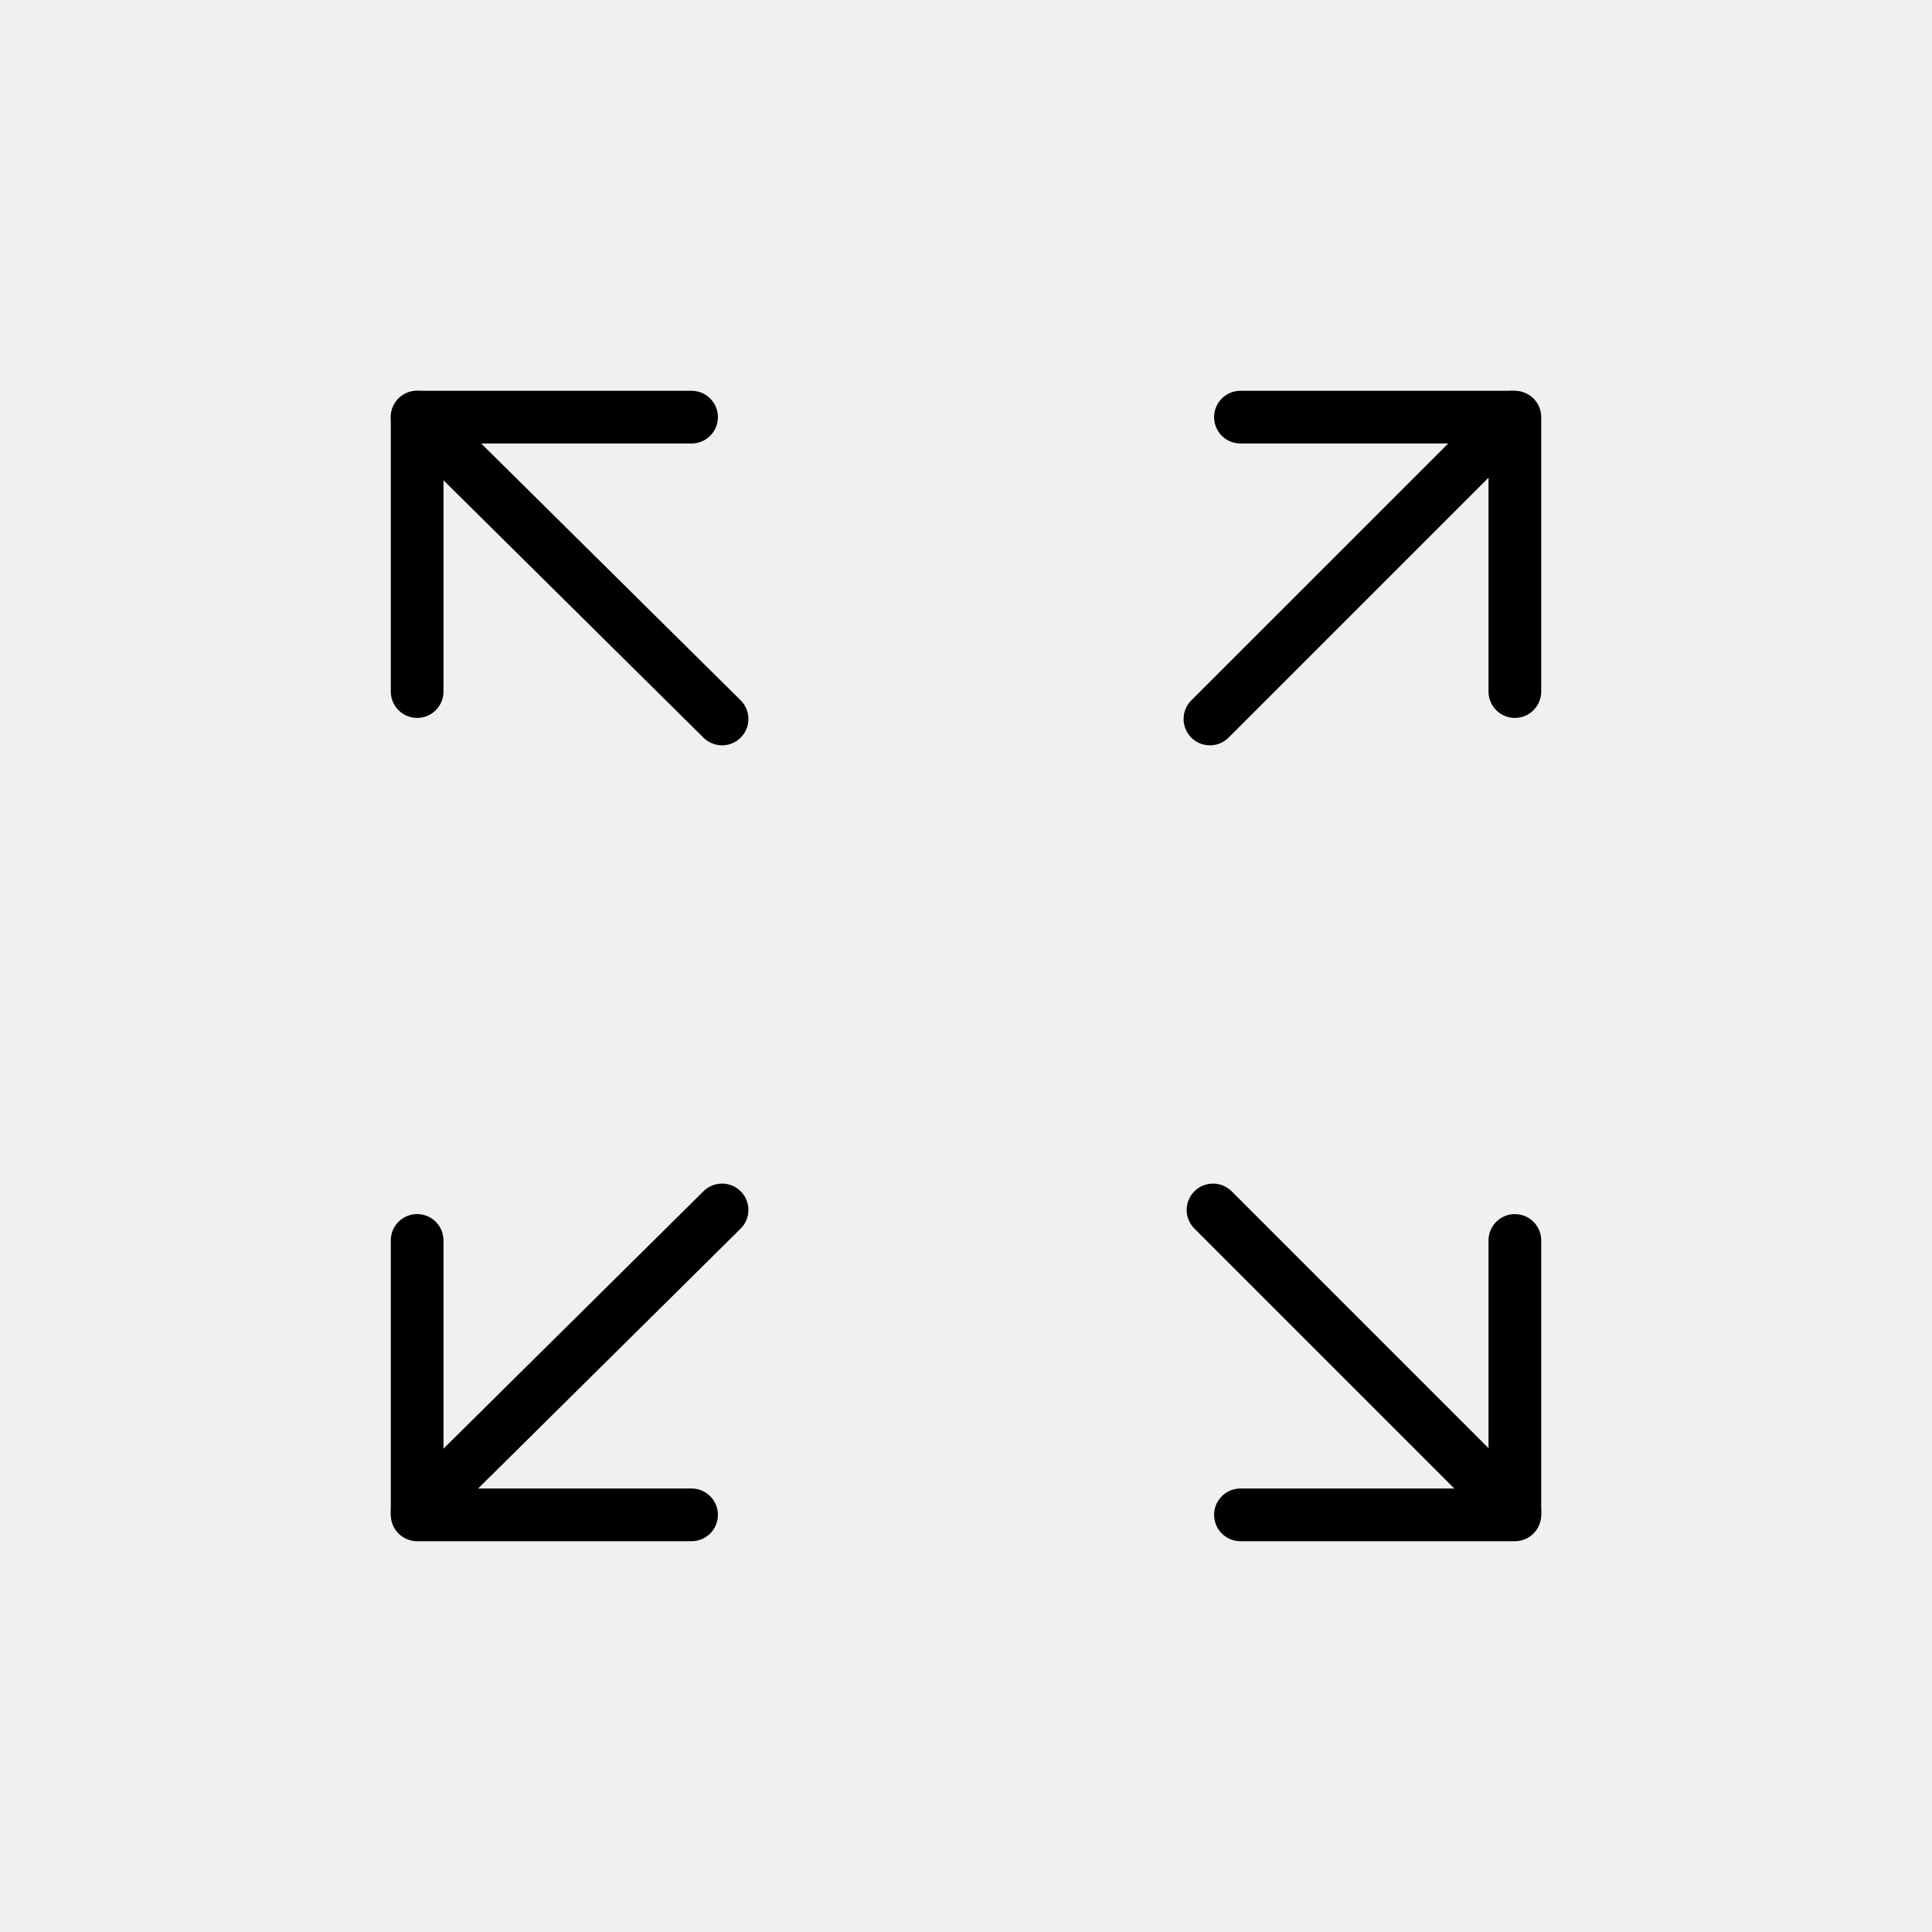
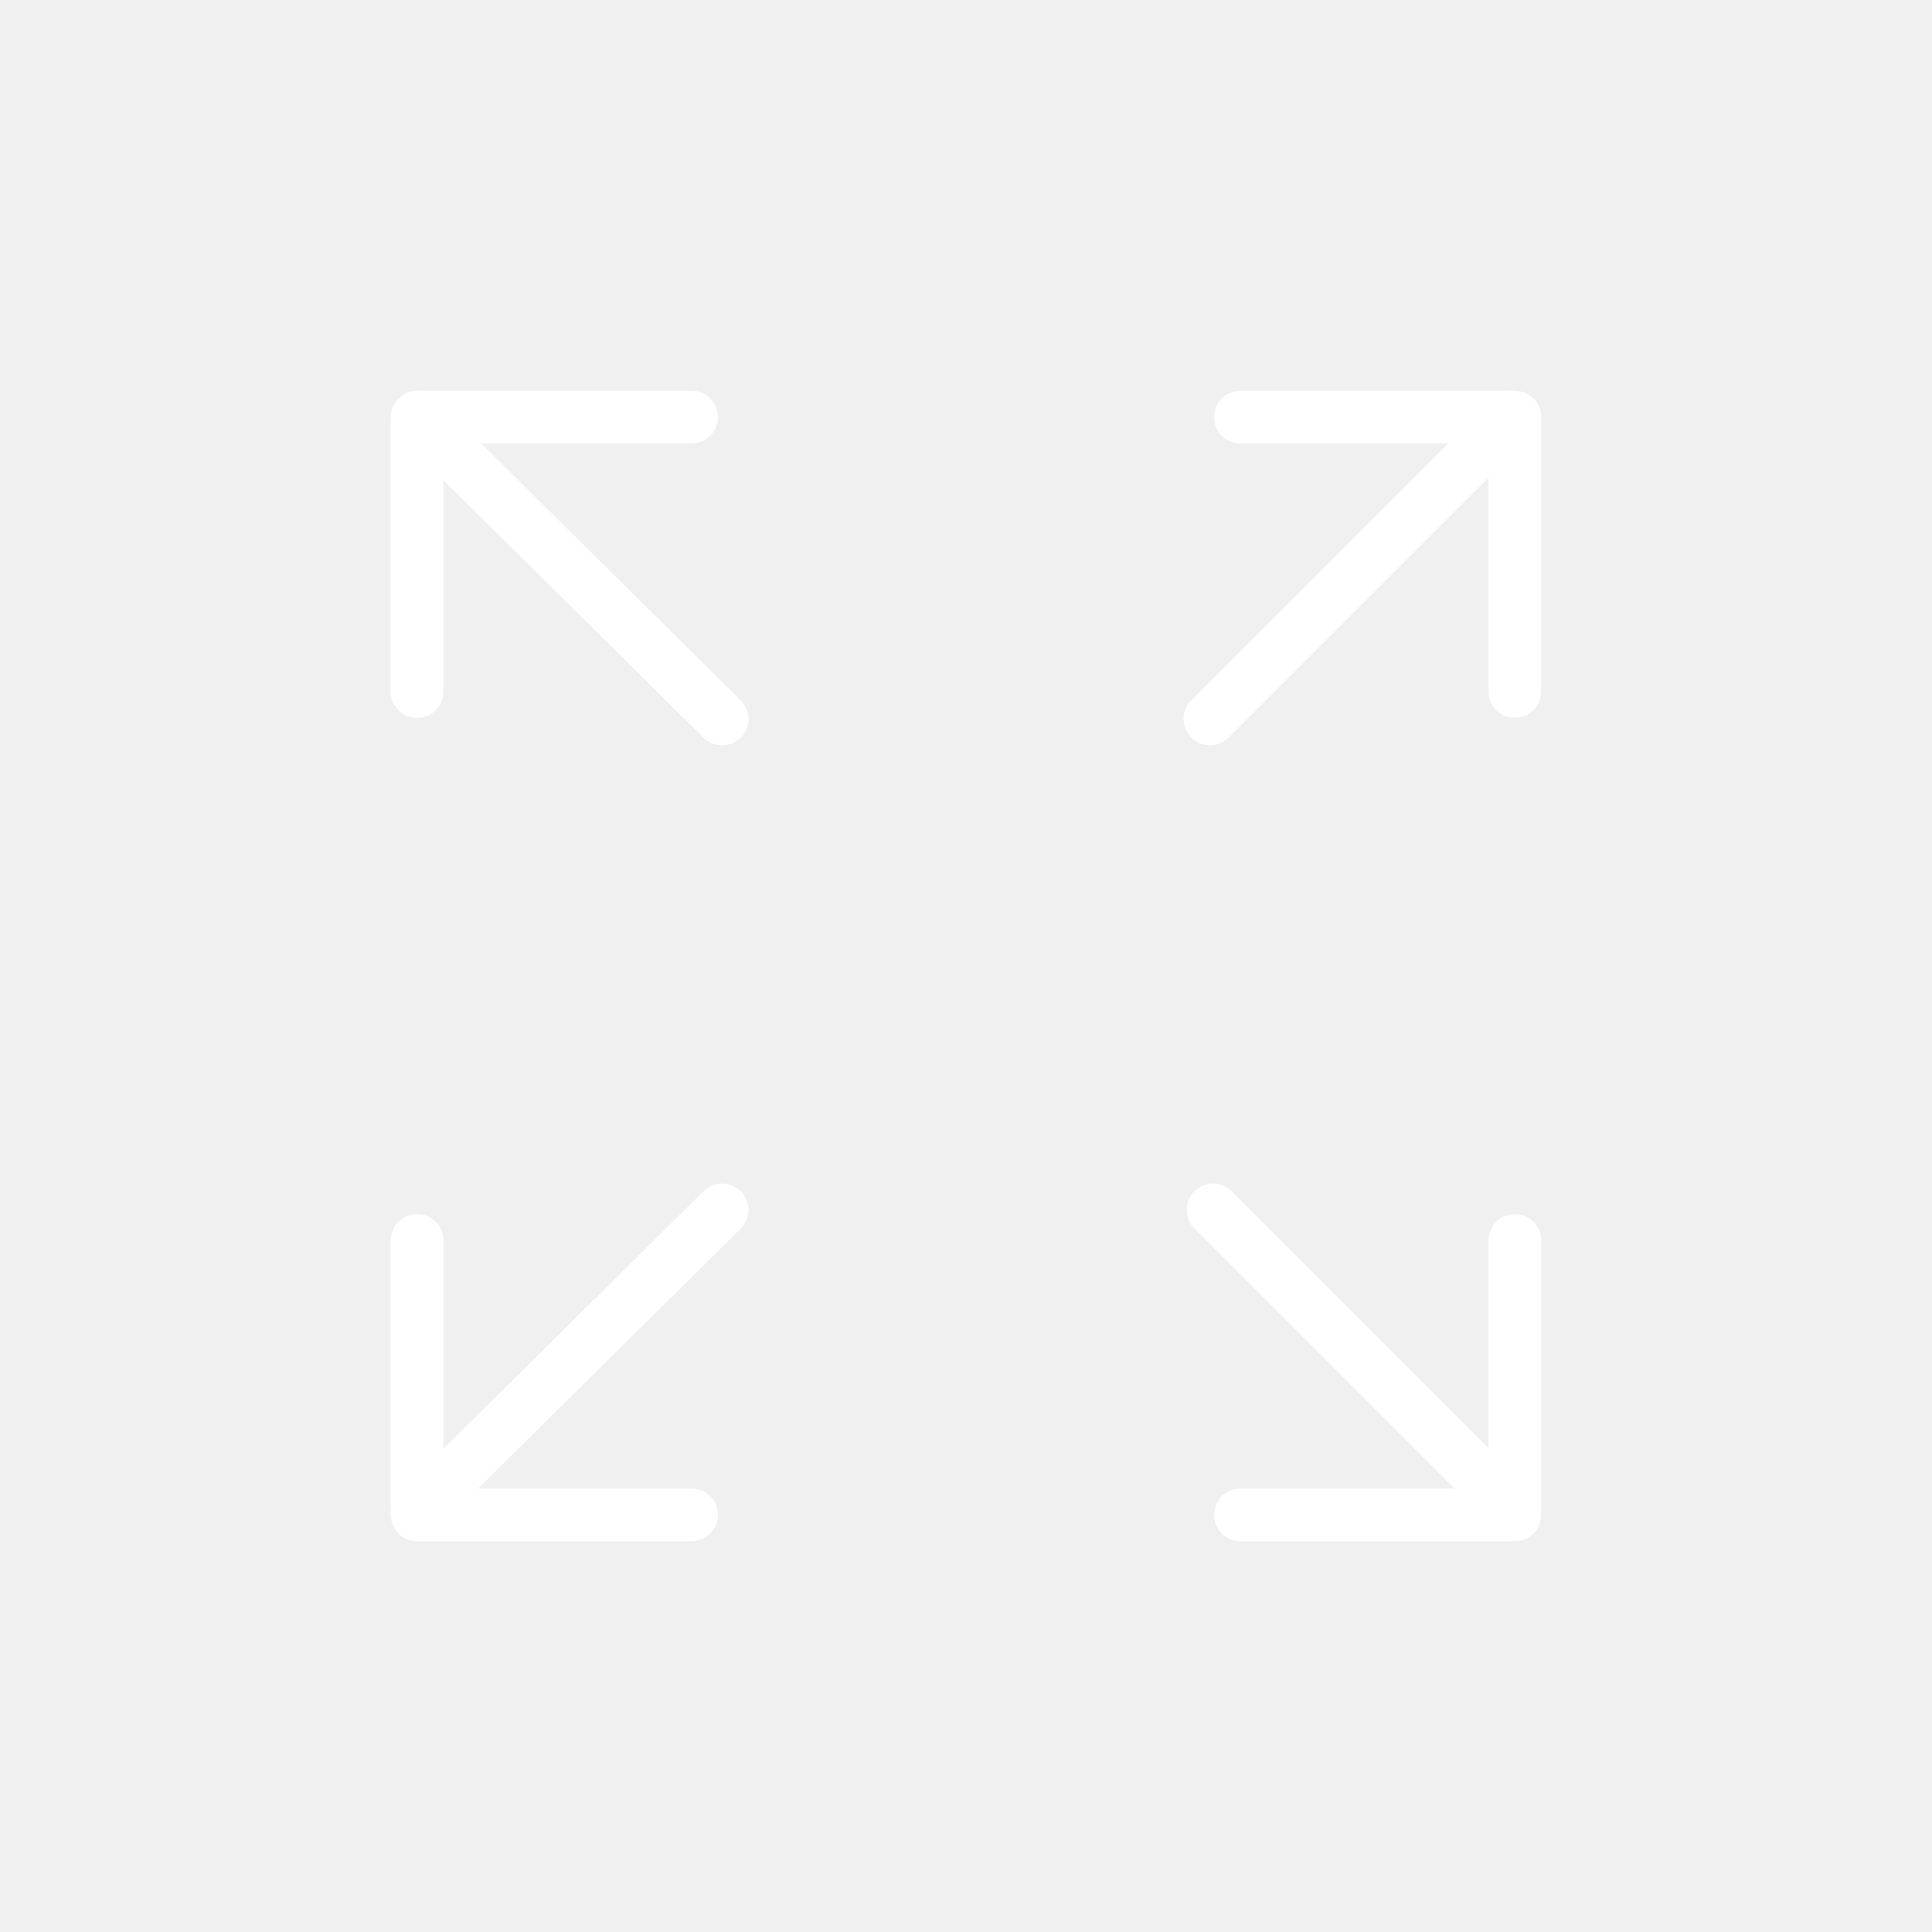
<svg xmlns="http://www.w3.org/2000/svg" width="64px" height="64px" viewBox="-7.68 -7.68 63.36 63.36" fill="none">
  <g id="SVGRepo_bgCarrier" stroke-width="0" />
  <g id="SVGRepo_tracerCarrier" stroke-linecap="round" stroke-linejoin="round" />
  <g id="SVGRepo_iconCarrier">
    <rect width="48" height="48" fill="white" fill-opacity="0.01" />
-     <path d="M6 6L16 15.899" stroke="#000000" stroke-width="1.728" stroke-linecap="round" stroke-linejoin="round" />
-     <path d="M6 41.9L16 32" stroke="#000000" stroke-width="1.728" stroke-linecap="round" stroke-linejoin="round" />
-     <path d="M42 41.9L32.101 32" stroke="#000000" stroke-width="1.728" stroke-linecap="round" stroke-linejoin="round" />
-     <path d="M41.9 6L32 15.899" stroke="#000000" stroke-width="1.728" stroke-linecap="round" stroke-linejoin="round" />
-     <path d="M33 6H42V15" stroke="#000000" stroke-width="1.728" stroke-linecap="round" stroke-linejoin="round" />
-     <path d="M42 33V42H33" stroke="#000000" stroke-width="1.728" stroke-linecap="round" stroke-linejoin="round" />
-     <path d="M15 42H6V33" stroke="#000000" stroke-width="1.728" stroke-linecap="round" stroke-linejoin="round" />
-     <path d="M6 15V6H15" stroke="#000000" stroke-width="1.728" stroke-linecap="round" stroke-linejoin="round" />
+     <path d="M6 6L16 15.899" stroke="#ffffff" stroke-width="1.728" stroke-linecap="round" stroke-linejoin="round" />
+     <path d="M6 41.9L16 32" stroke="#ffffff" stroke-width="1.728" stroke-linecap="round" stroke-linejoin="round" />
+     <path d="M42 41.9L32.101 32" stroke="#ffffff" stroke-width="1.728" stroke-linecap="round" stroke-linejoin="round" />
+     <path d="M41.9 6L32 15.899" stroke="#ffffff" stroke-width="1.728" stroke-linecap="round" stroke-linejoin="round" />
+     <path d="M33 6H42V15" stroke="#ffffff" stroke-width="1.728" stroke-linecap="round" stroke-linejoin="round" />
+     <path d="M42 33V42H33" stroke="#ffffff" stroke-width="1.728" stroke-linecap="round" stroke-linejoin="round" />
+     <path d="M15 42H6V33" stroke="#ffffff" stroke-width="1.728" stroke-linecap="round" stroke-linejoin="round" />
+     <path d="M6 15V6H15" stroke="#ffffff" stroke-width="1.728" stroke-linecap="round" stroke-linejoin="round" />
  </g>
</svg>
